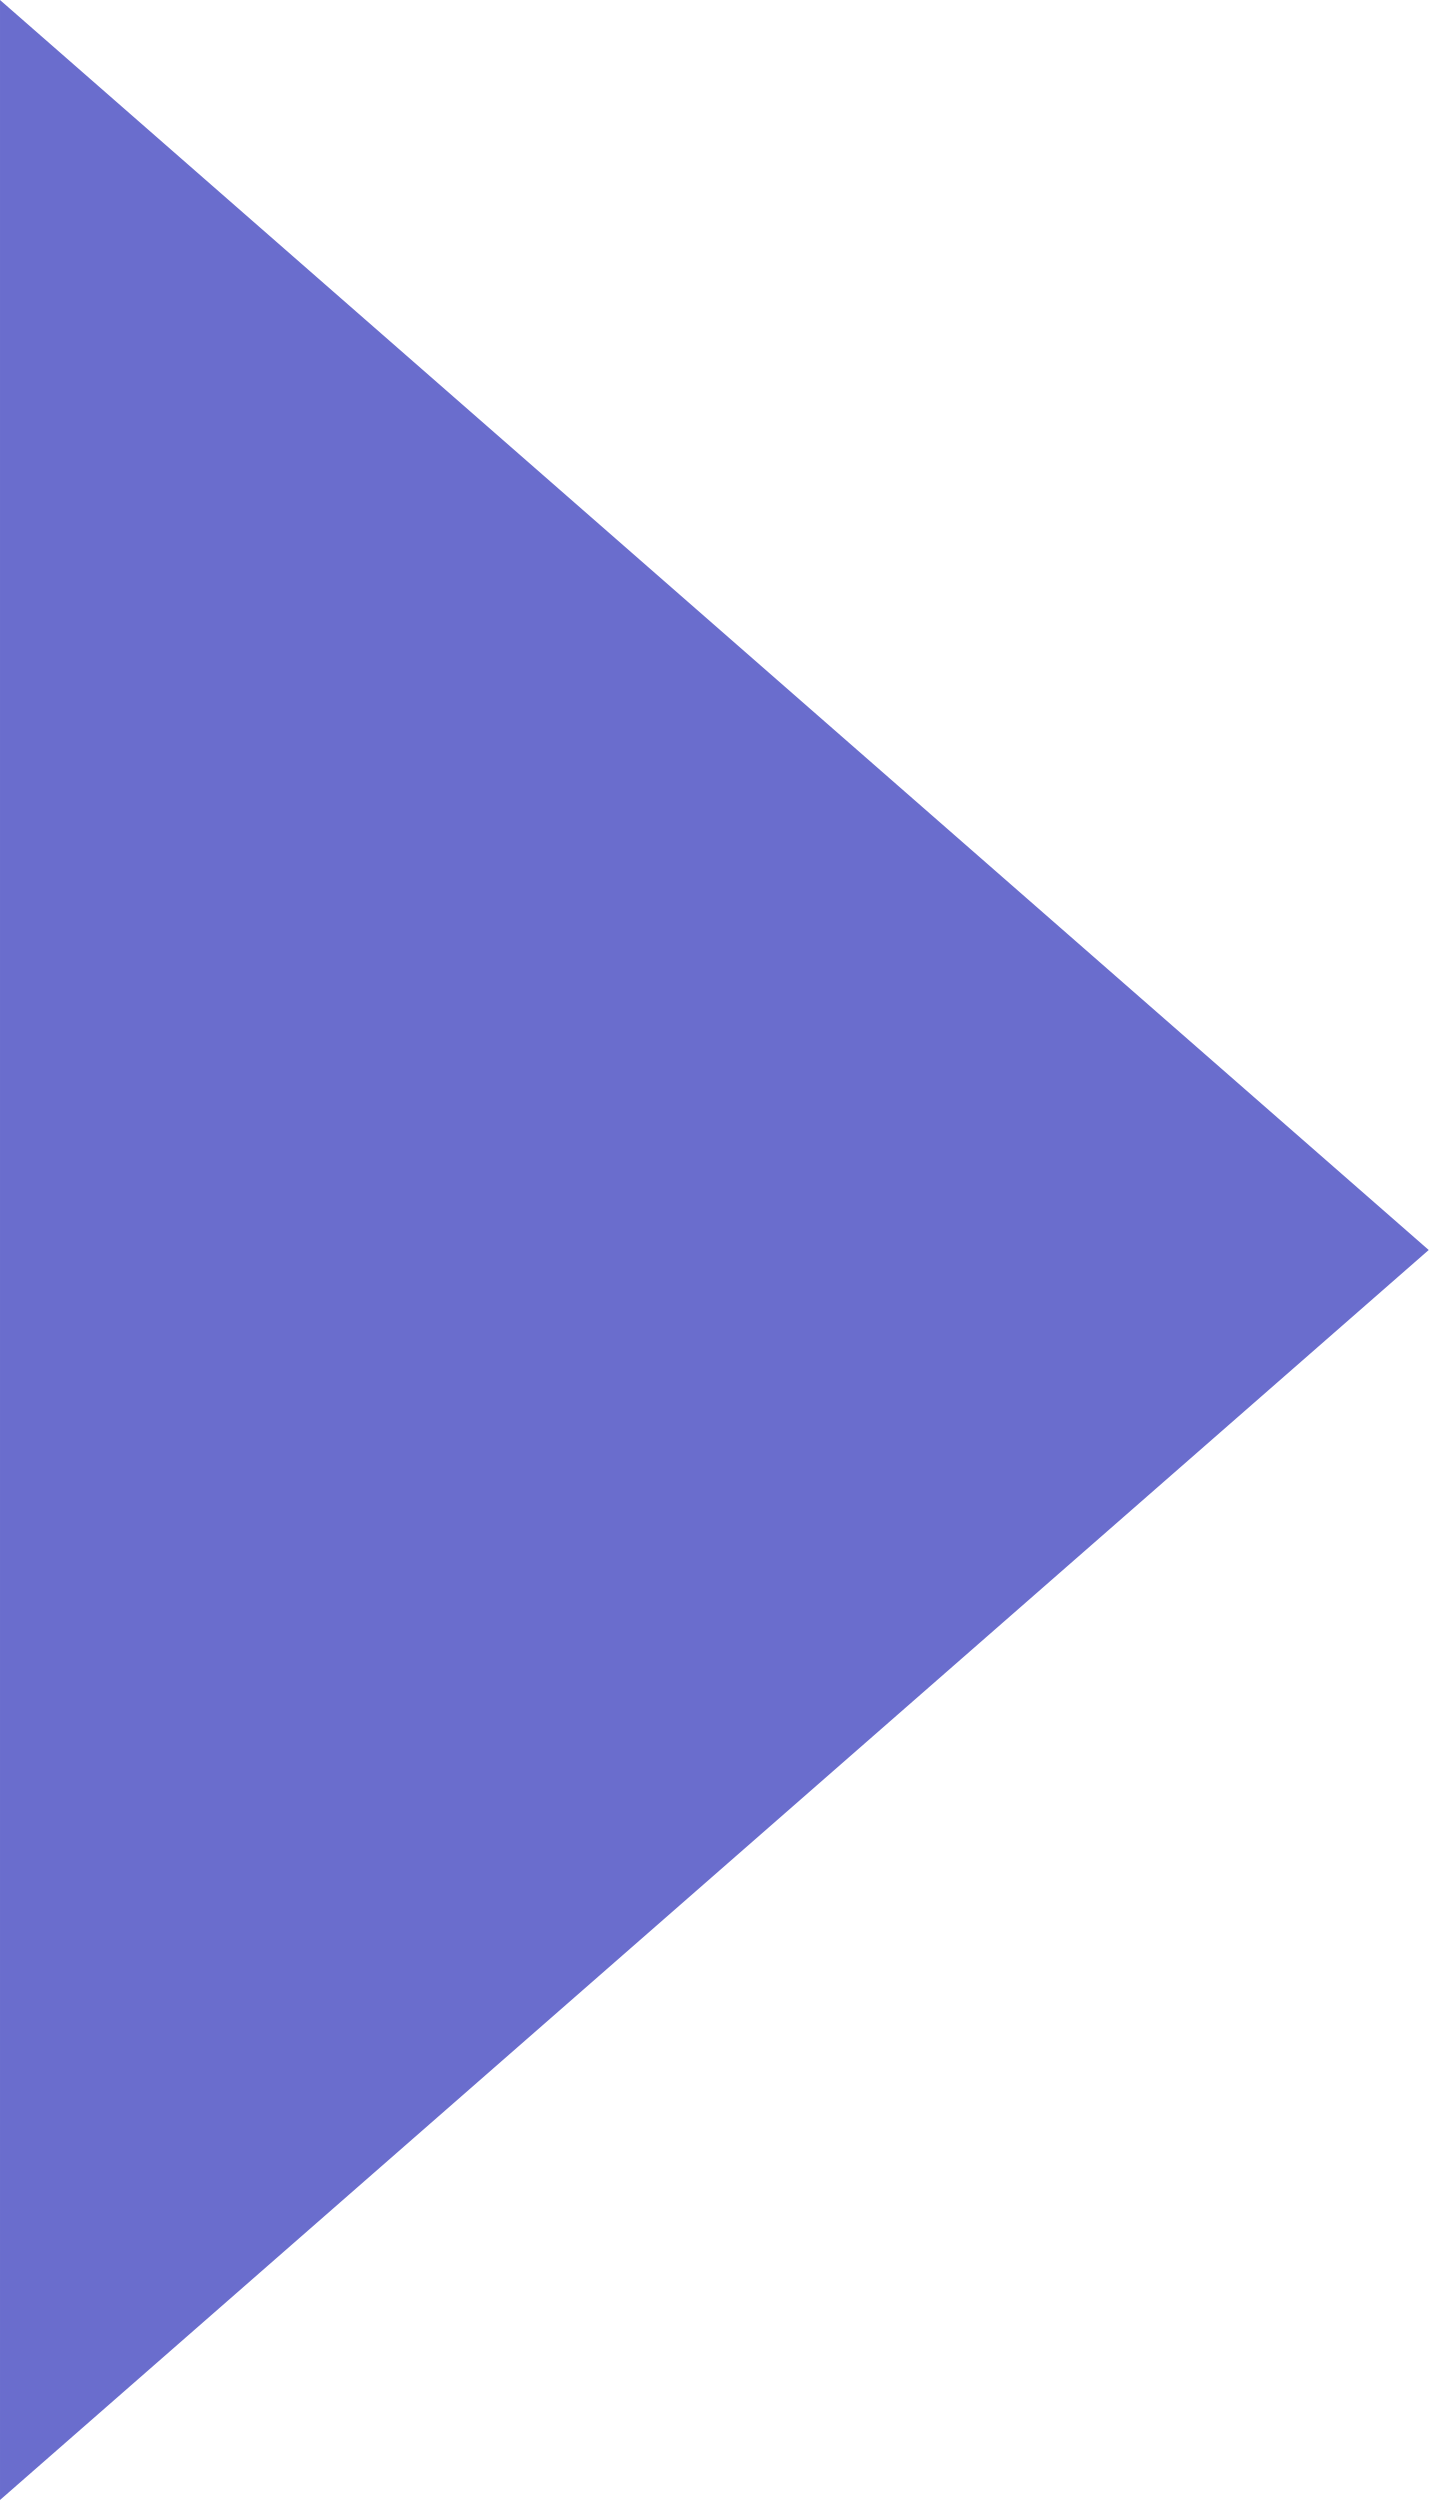
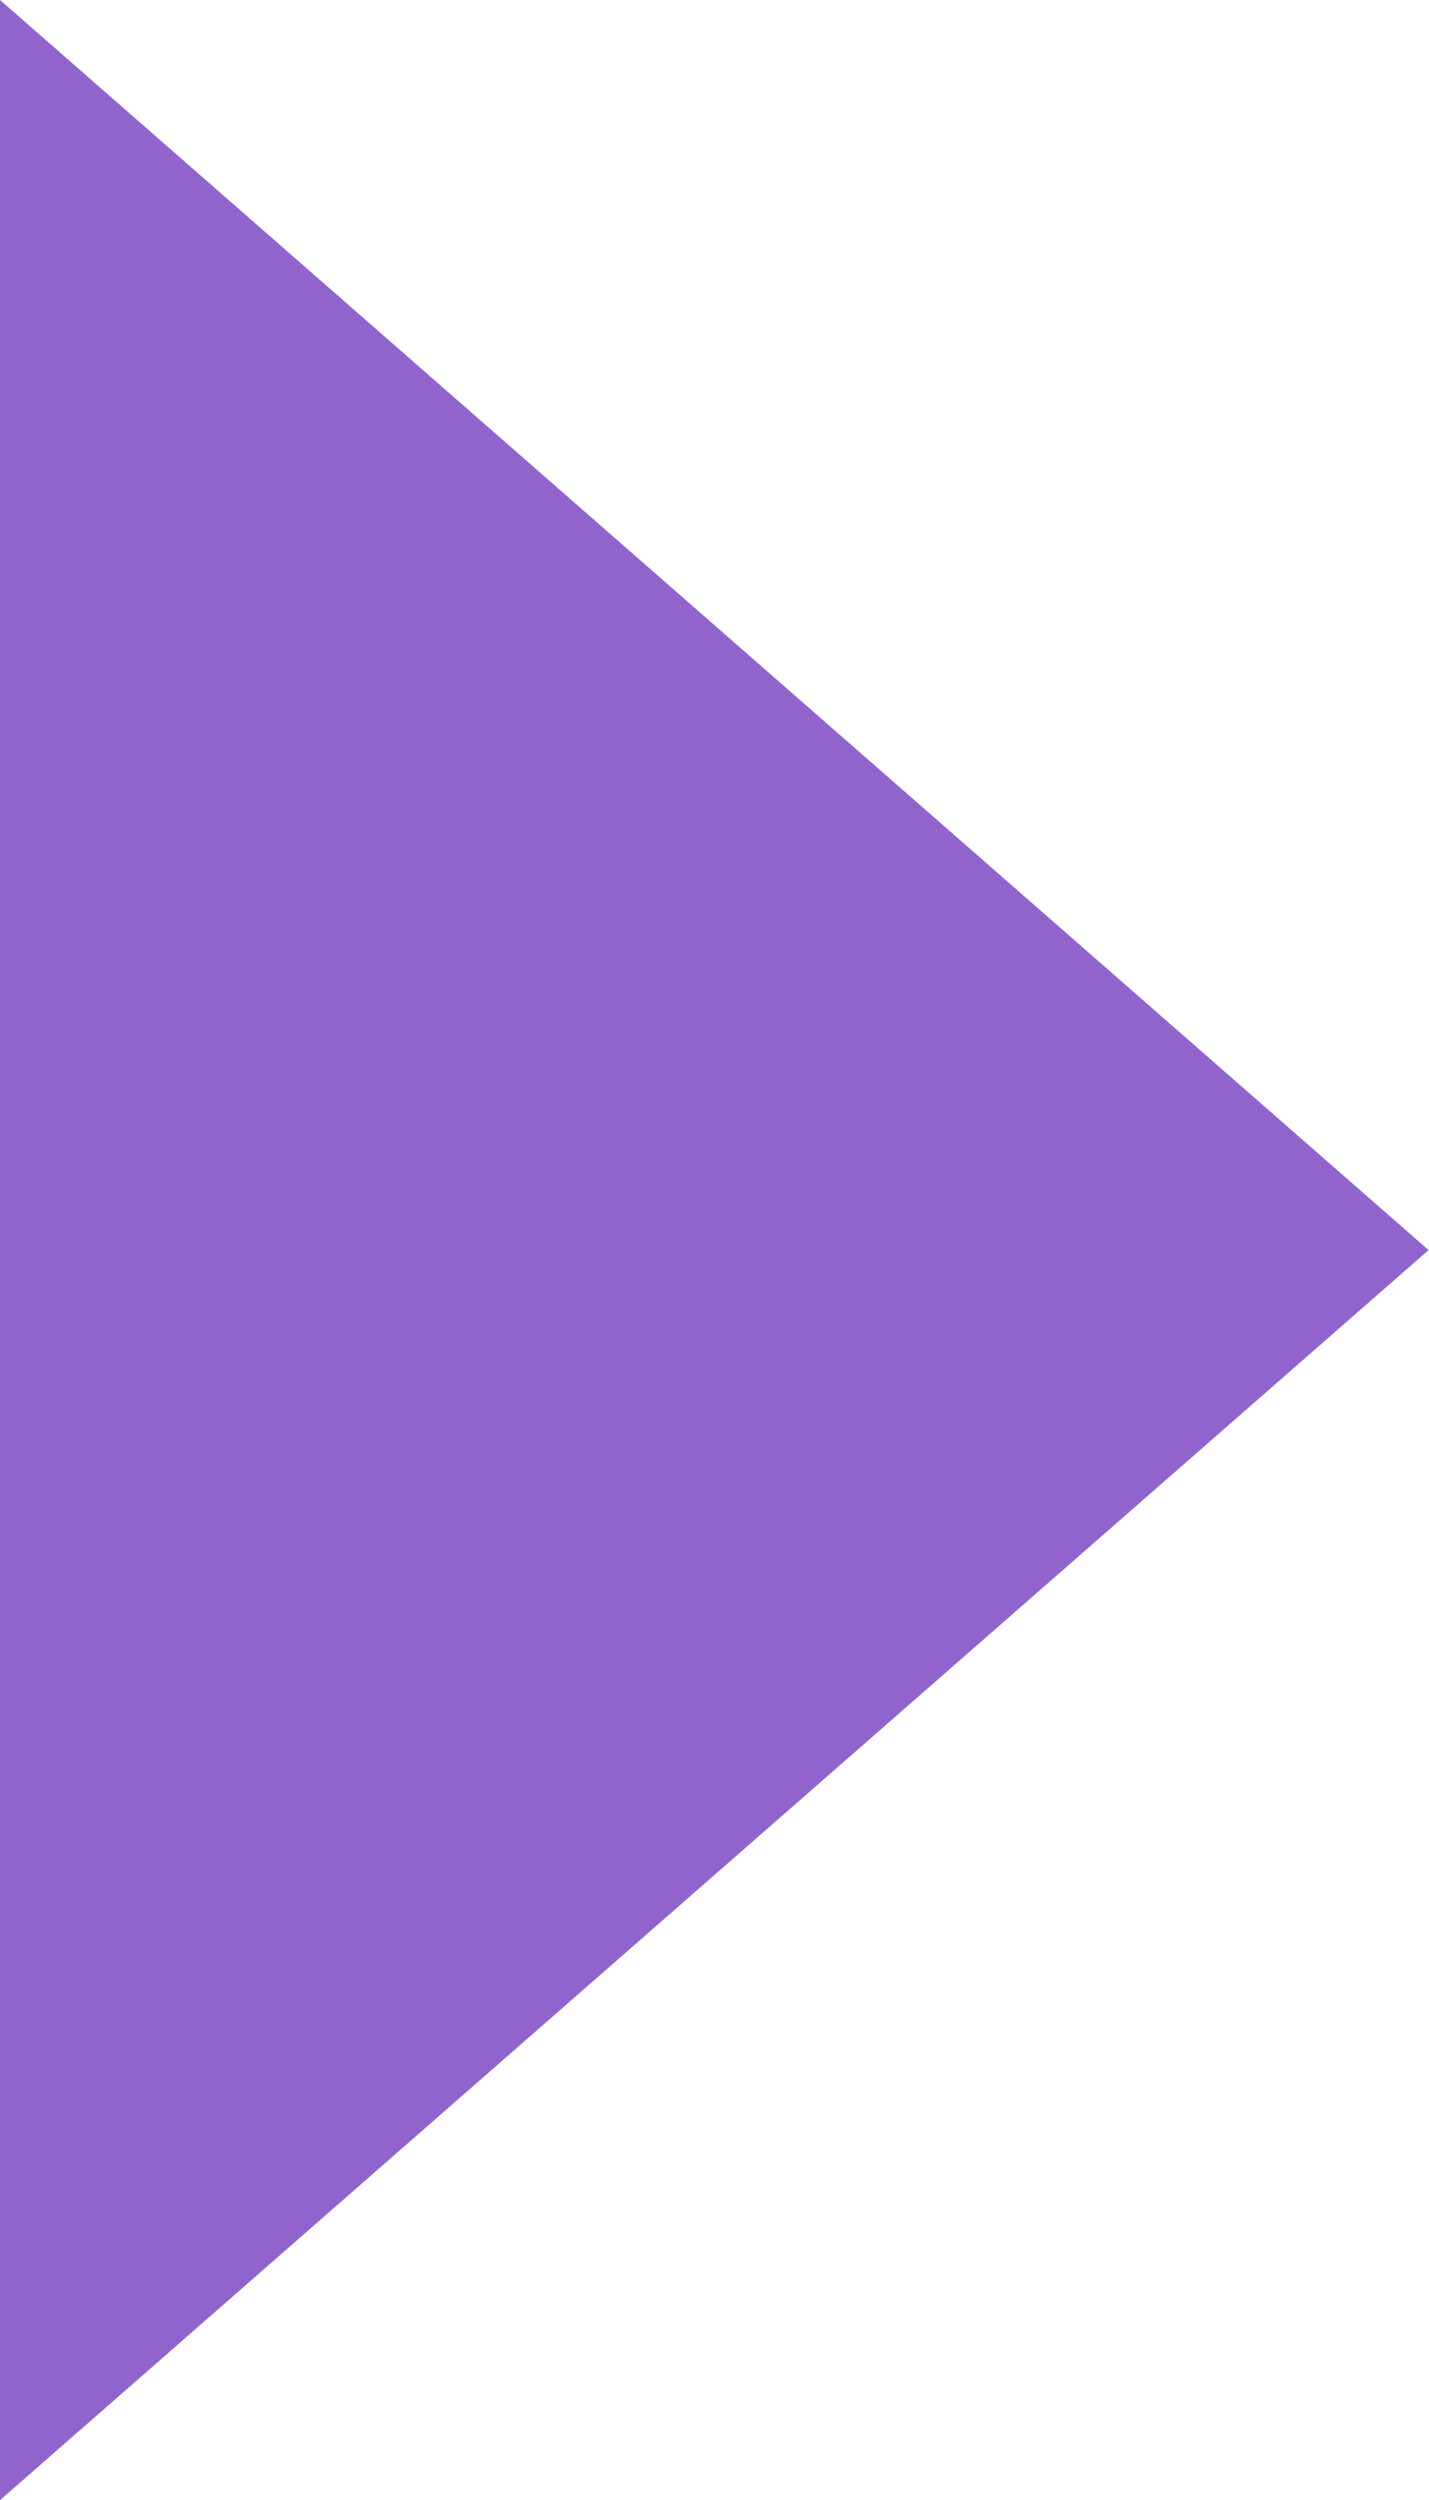
- <svg xmlns="http://www.w3.org/2000/svg" width="6.476" height="11.332" viewBox="0 0 6.476 11.332">
-   <g transform="translate(-483.5 -1606)">
-     <path d="M5.666,0l5.666,6.476H0Z" transform="translate(489.976 1606) rotate(90)" fill="#6a6dcd" />
+ <svg xmlns="http://www.w3.org/2000/svg" width="9.268" height="16.219" viewBox="0 0 9.268 16.219">
+   <g id="Group_820" data-name="Group 820" transform="translate(-483.5 -1606)">
+     <path id="Polygon_3" data-name="Polygon 3" d="M8.11,0l8.11,9.268H0Z" transform="translate(492.768 1606) rotate(90)" fill="#9063cd" />
  </g>
</svg>
